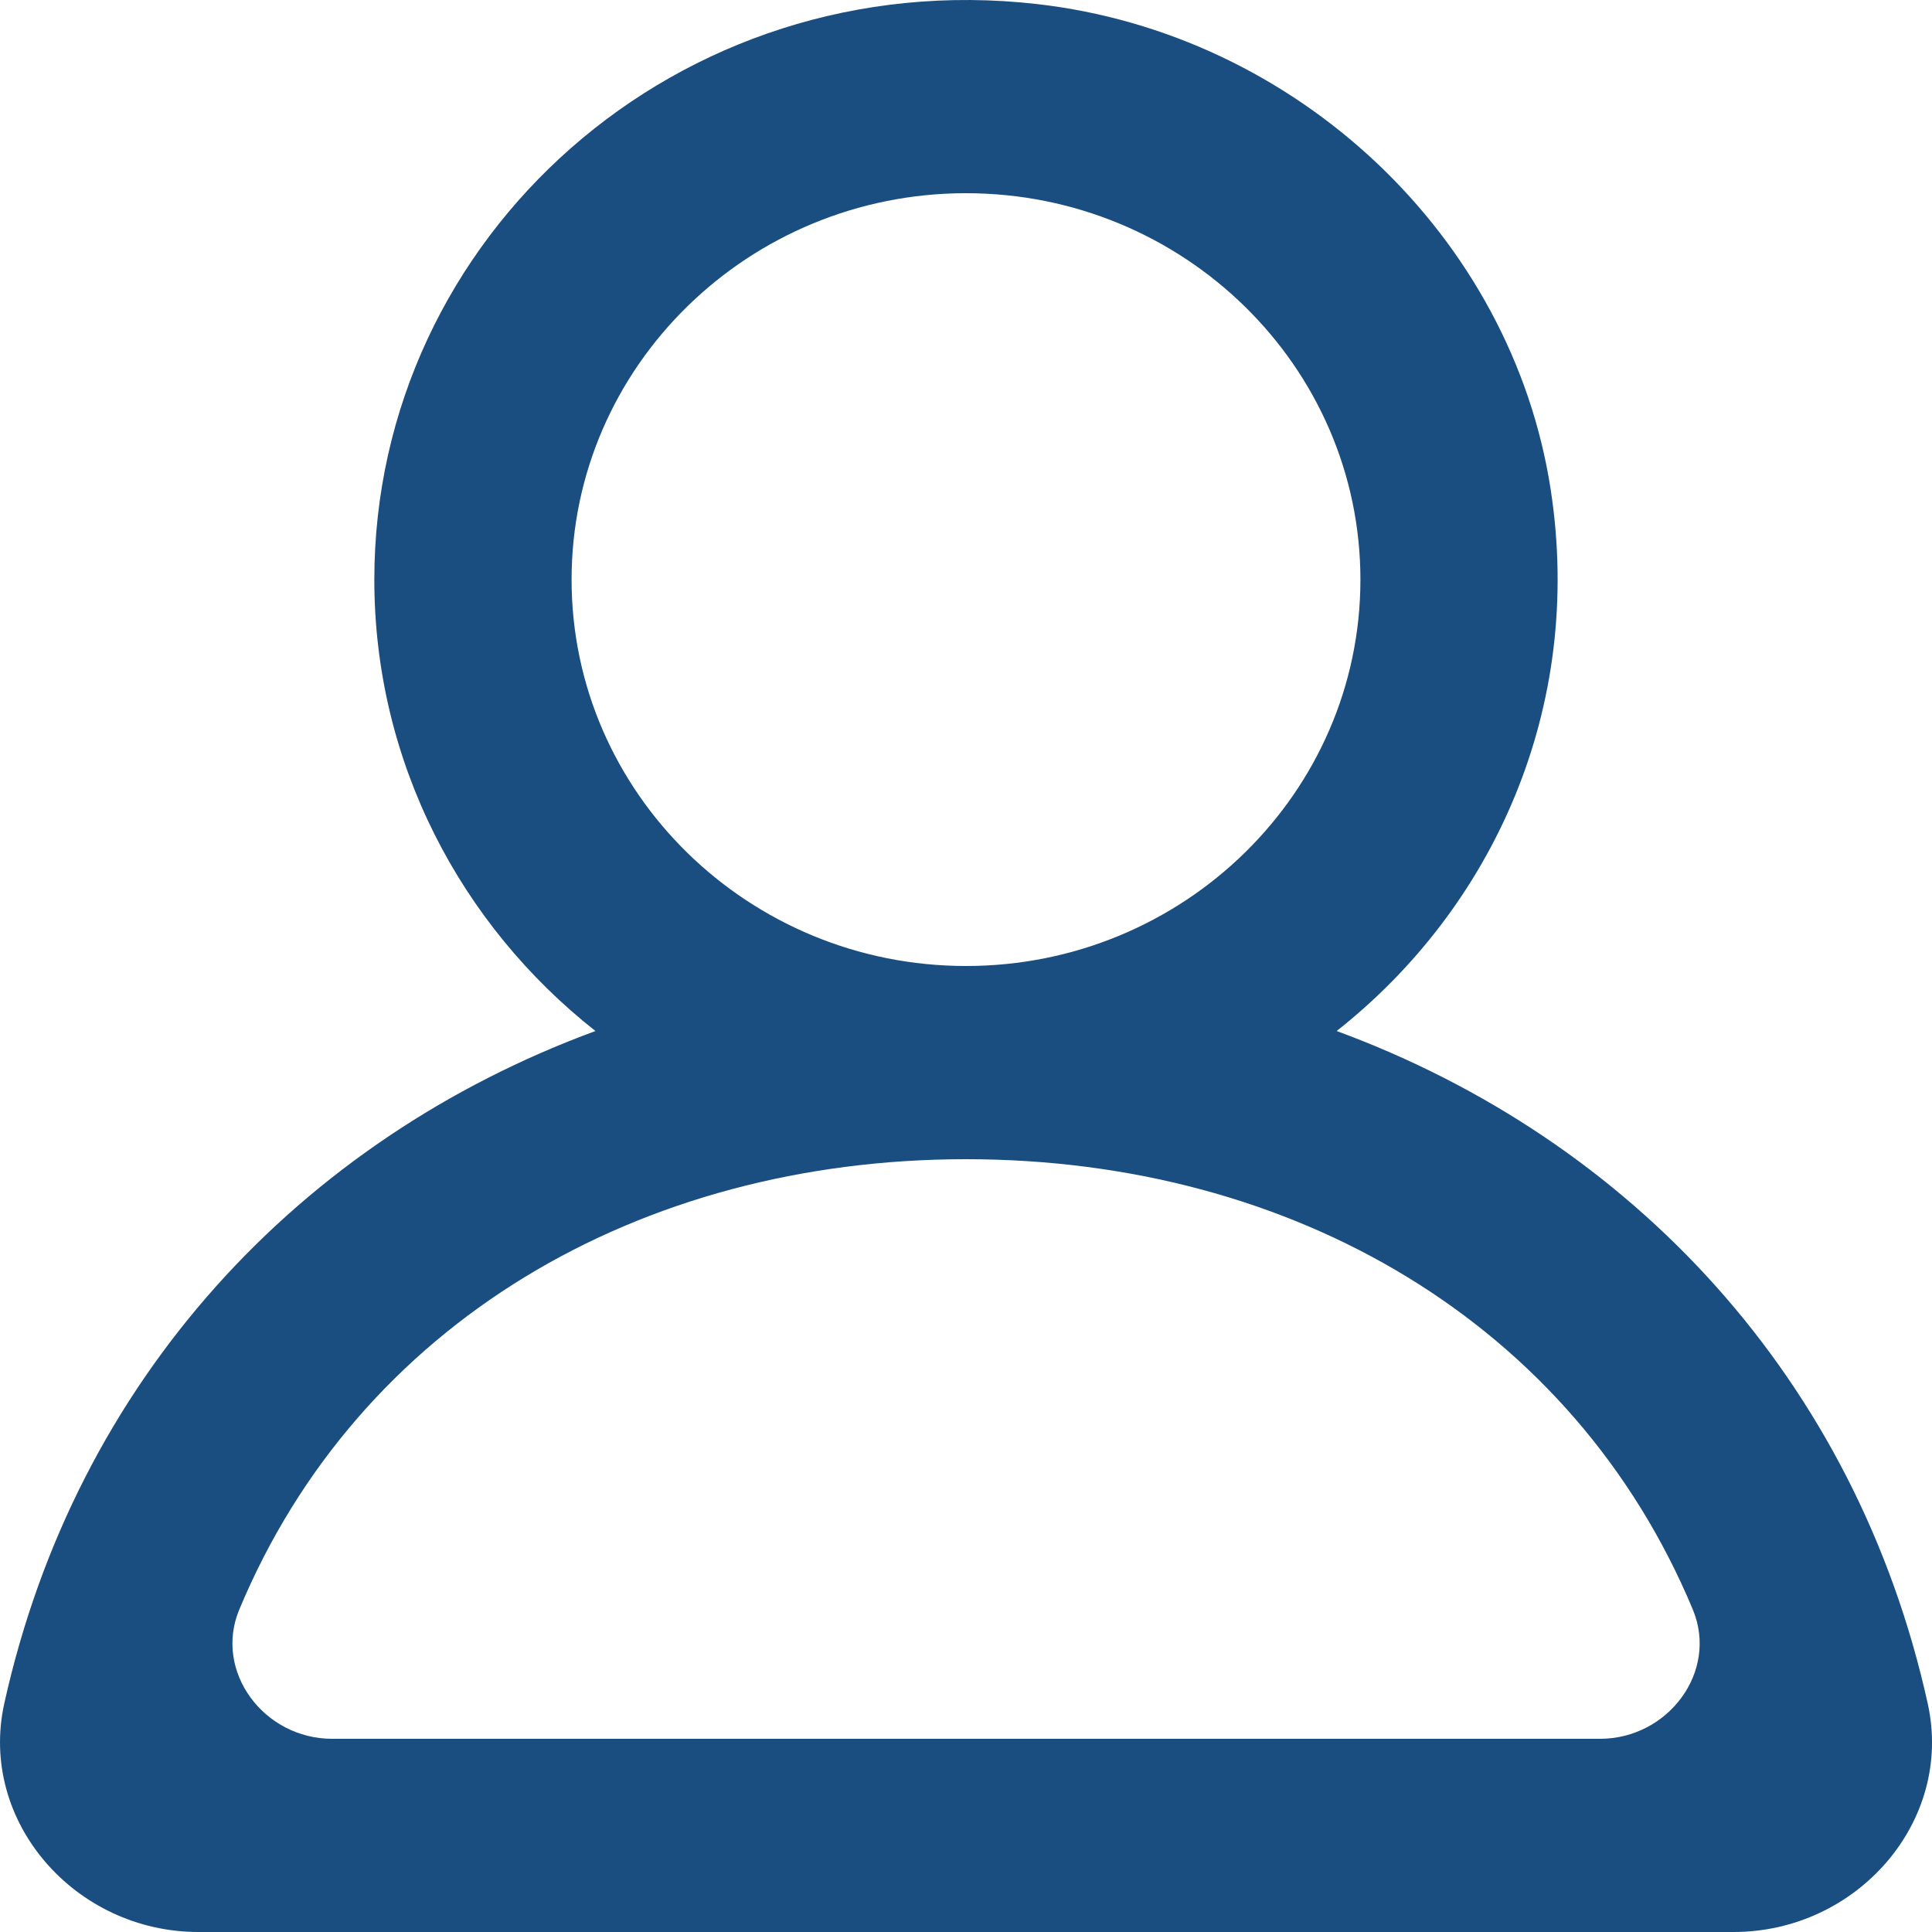
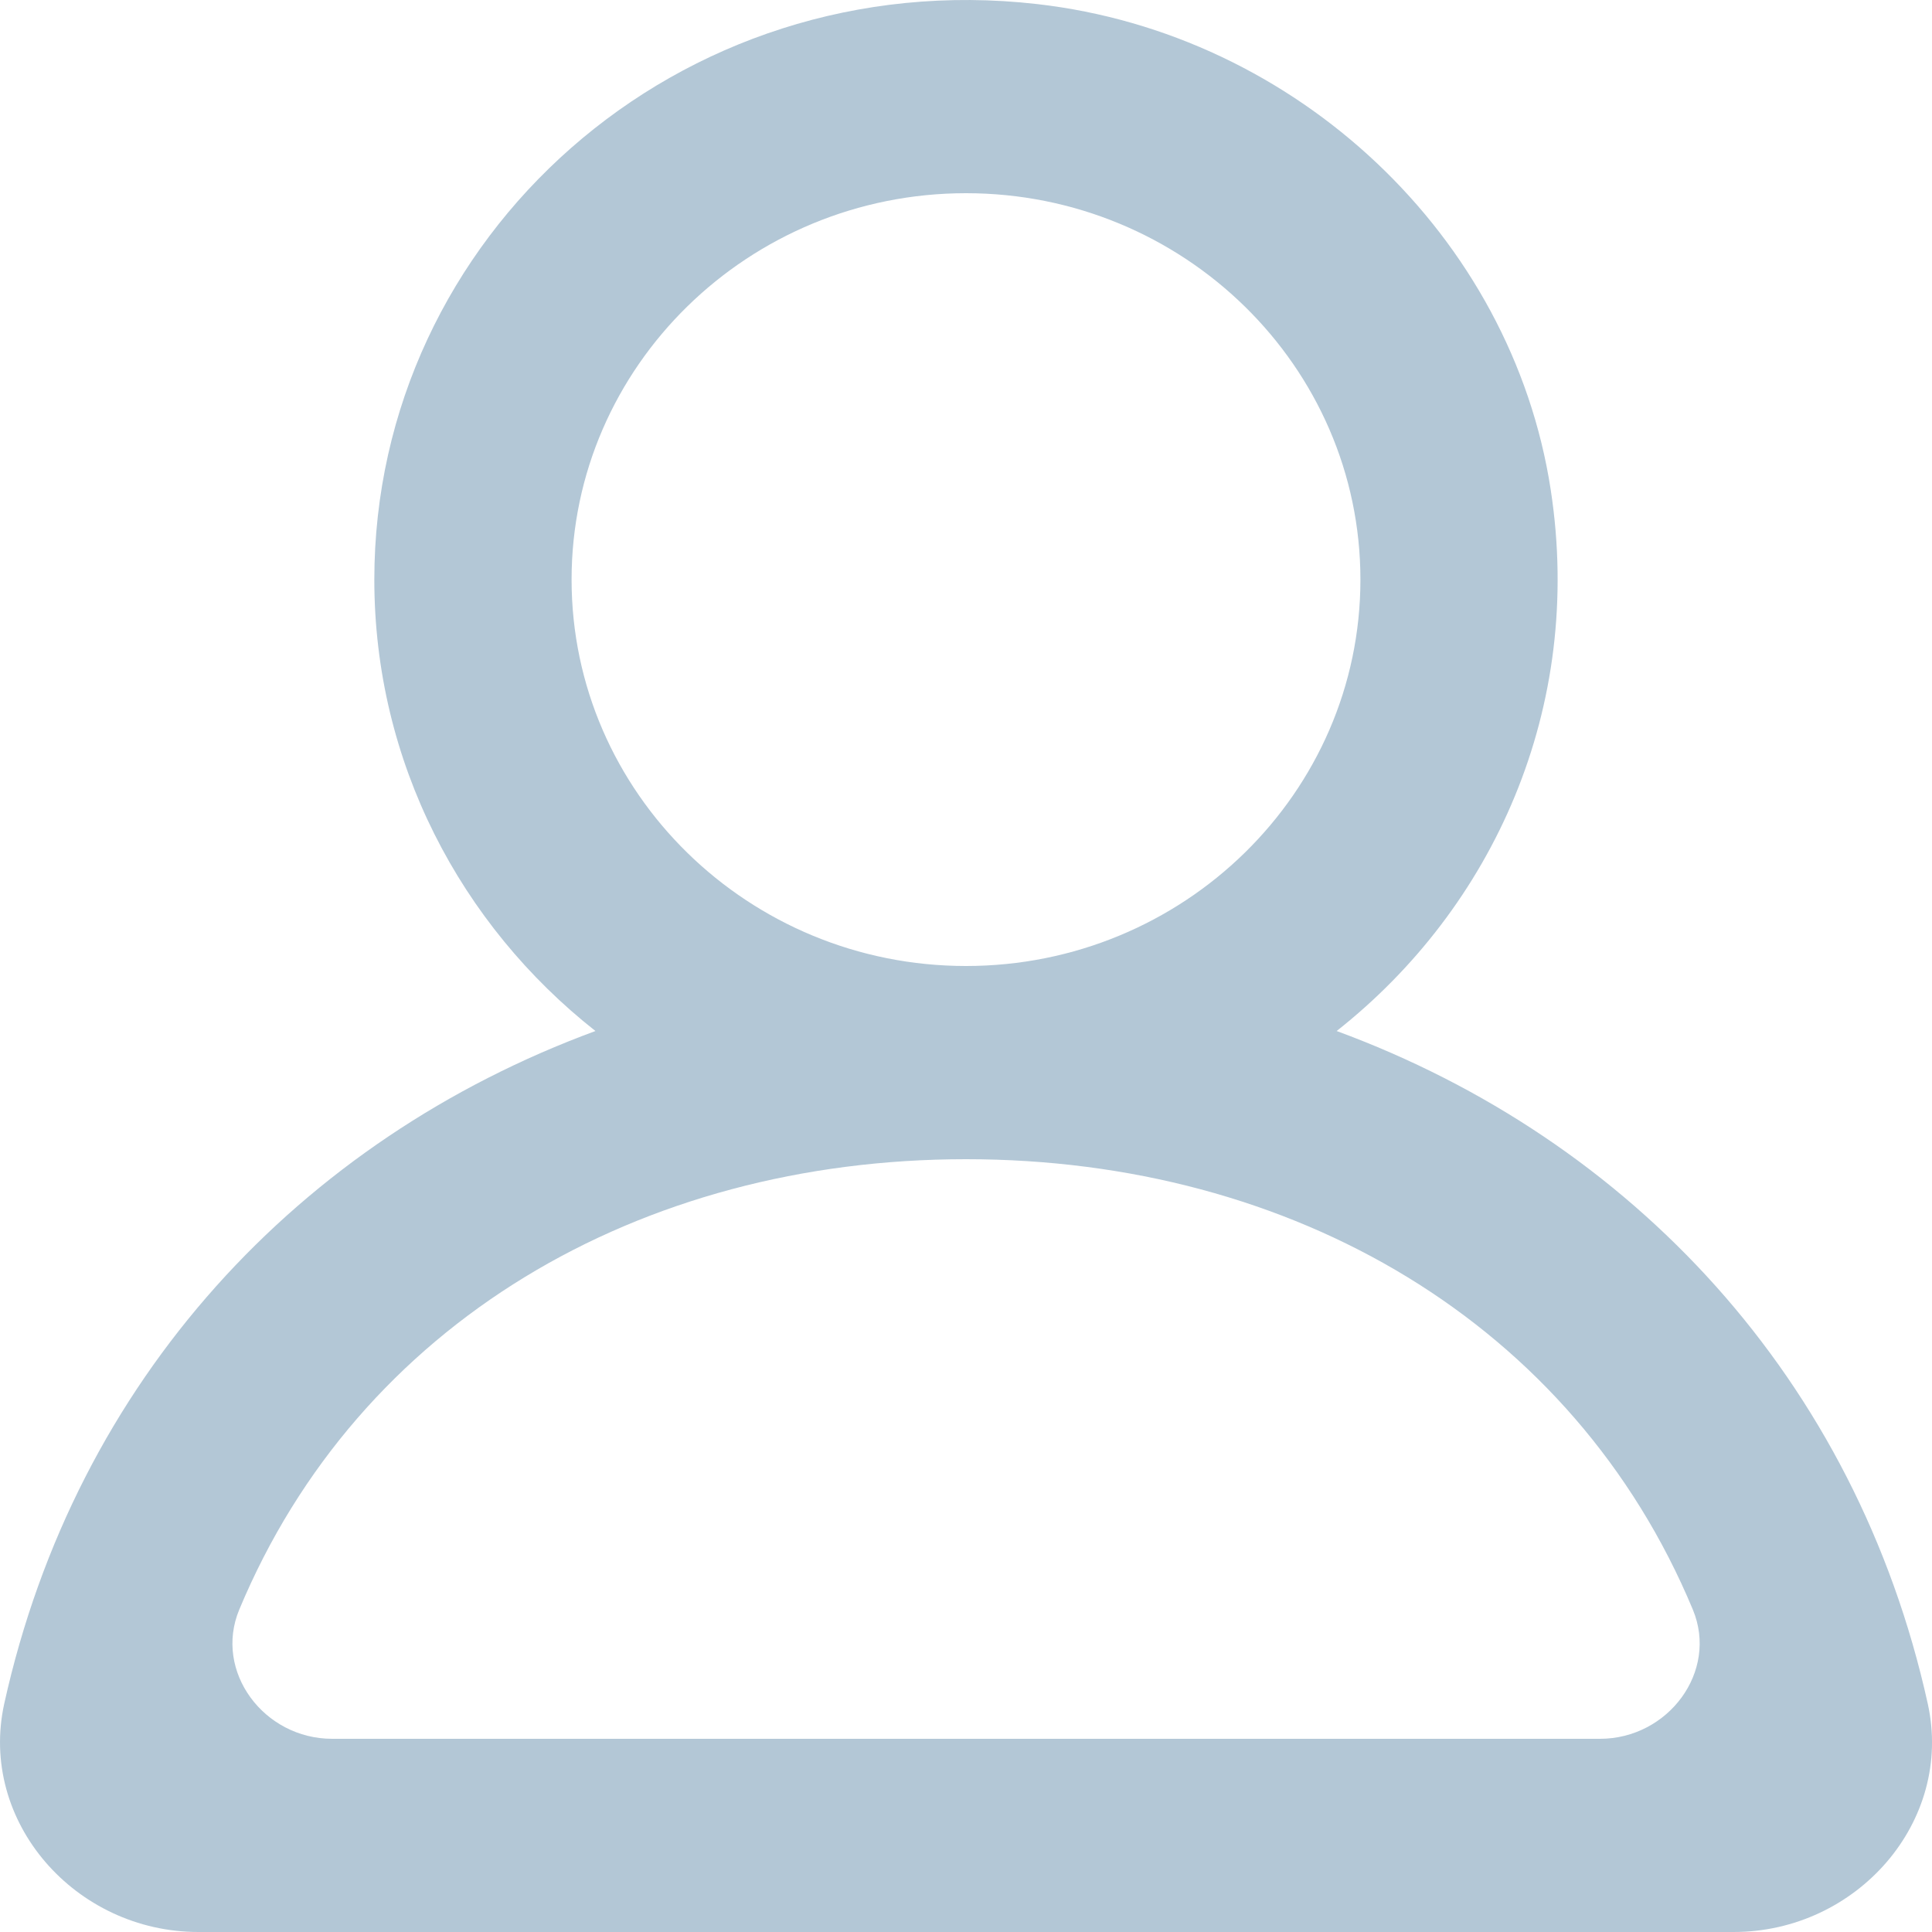
<svg xmlns="http://www.w3.org/2000/svg" width="800px" height="800px" viewBox="0 0 20 20" version="1.1" fill="#000000">
  <g id="SVGRepo_bgCarrier" stroke-width="0" />
  <g id="SVGRepo_tracerCarrier" stroke-linecap="round" stroke-linejoin="round" />
  <g id="SVGRepo_iconCarrier">
    <defs> </defs>
    <g id="Page-1" stroke="none" stroke-width="1" fill="none" fill-rule="evenodd">
-       <g id="Dribbble-Light-Preview" transform="translate(-140, -2159)" fill="#1a4e80">
+       <g id="Dribbble-Light-Preview" transform="translate(-140, -2159)" fill="#B3c7d6">
        <g id="icons" transform="translate(56, 160)">
-           <path d="M100.563,2017 L87.438,2017 C86.732,2017 86.21,2016.303 86.477,2015.662 C87.713,2012.698 90.617,2011 94,2011 C97.384,2011 100.288,2012.698 101.524,2015.662 C101.791,2016.303 101.269,2017 100.563,2017 M89.917,2005 C89.917,2002.794 91.749,2001 94,2001 C96.252,2001 98.083,2002.794 98.083,2005 C98.083,2007.206 96.252,2009 94,2009 C91.749,2009 89.917,2007.206 89.917,2005 M103.956,2016.636 C103.214,2013.277 100.892,2010.798 97.837,2009.673 C99.456,2008.396 100.4,2006.331 100.053,2004.07 C99.651,2001.447 97.424,1999.348 94.735,1999.042 C91.023,1998.619 87.875,2001.449 87.875,2005 C87.875,2006.89 88.769,2008.574 90.164,2009.673 C87.107,2010.798 84.787,2013.277 84.044,2016.636 C83.775,2017.857 84.779,2019 86.054,2019 L101.946,2019 C103.222,2019 104.226,2017.857 103.956,2016.636" id="profile_round-[#1a4e80]"> </path>
+           <path d="M100.563,2017 L87.438,2017 C86.732,2017 86.21,2016.303 86.477,2015.662 C87.713,2012.698 90.617,2011 94,2011 C97.384,2011 100.288,2012.698 101.524,2015.662 C101.791,2016.303 101.269,2017 100.563,2017 M89.917,2005 C89.917,2002.794 91.749,2001 94,2001 C96.252,2001 98.083,2002.794 98.083,2005 C98.083,2007.206 96.252,2009 94,2009 C91.749,2009 89.917,2007.206 89.917,2005 M103.956,2016.636 C103.214,2013.277 100.892,2010.798 97.837,2009.673 C99.456,2008.396 100.4,2006.331 100.053,2004.07 C99.651,2001.447 97.424,1999.348 94.735,1999.042 C91.023,1998.619 87.875,2001.449 87.875,2005 C87.875,2006.89 88.769,2008.574 90.164,2009.673 C87.107,2010.798 84.787,2013.277 84.044,2016.636 C83.775,2017.857 84.779,2019 86.054,2019 L101.946,2019 C103.222,2019 104.226,2017.857 103.956,2016.636" id="profile_round-[#1342]"> </path>
        </g>
      </g>
    </g>
  </g>
</svg>
